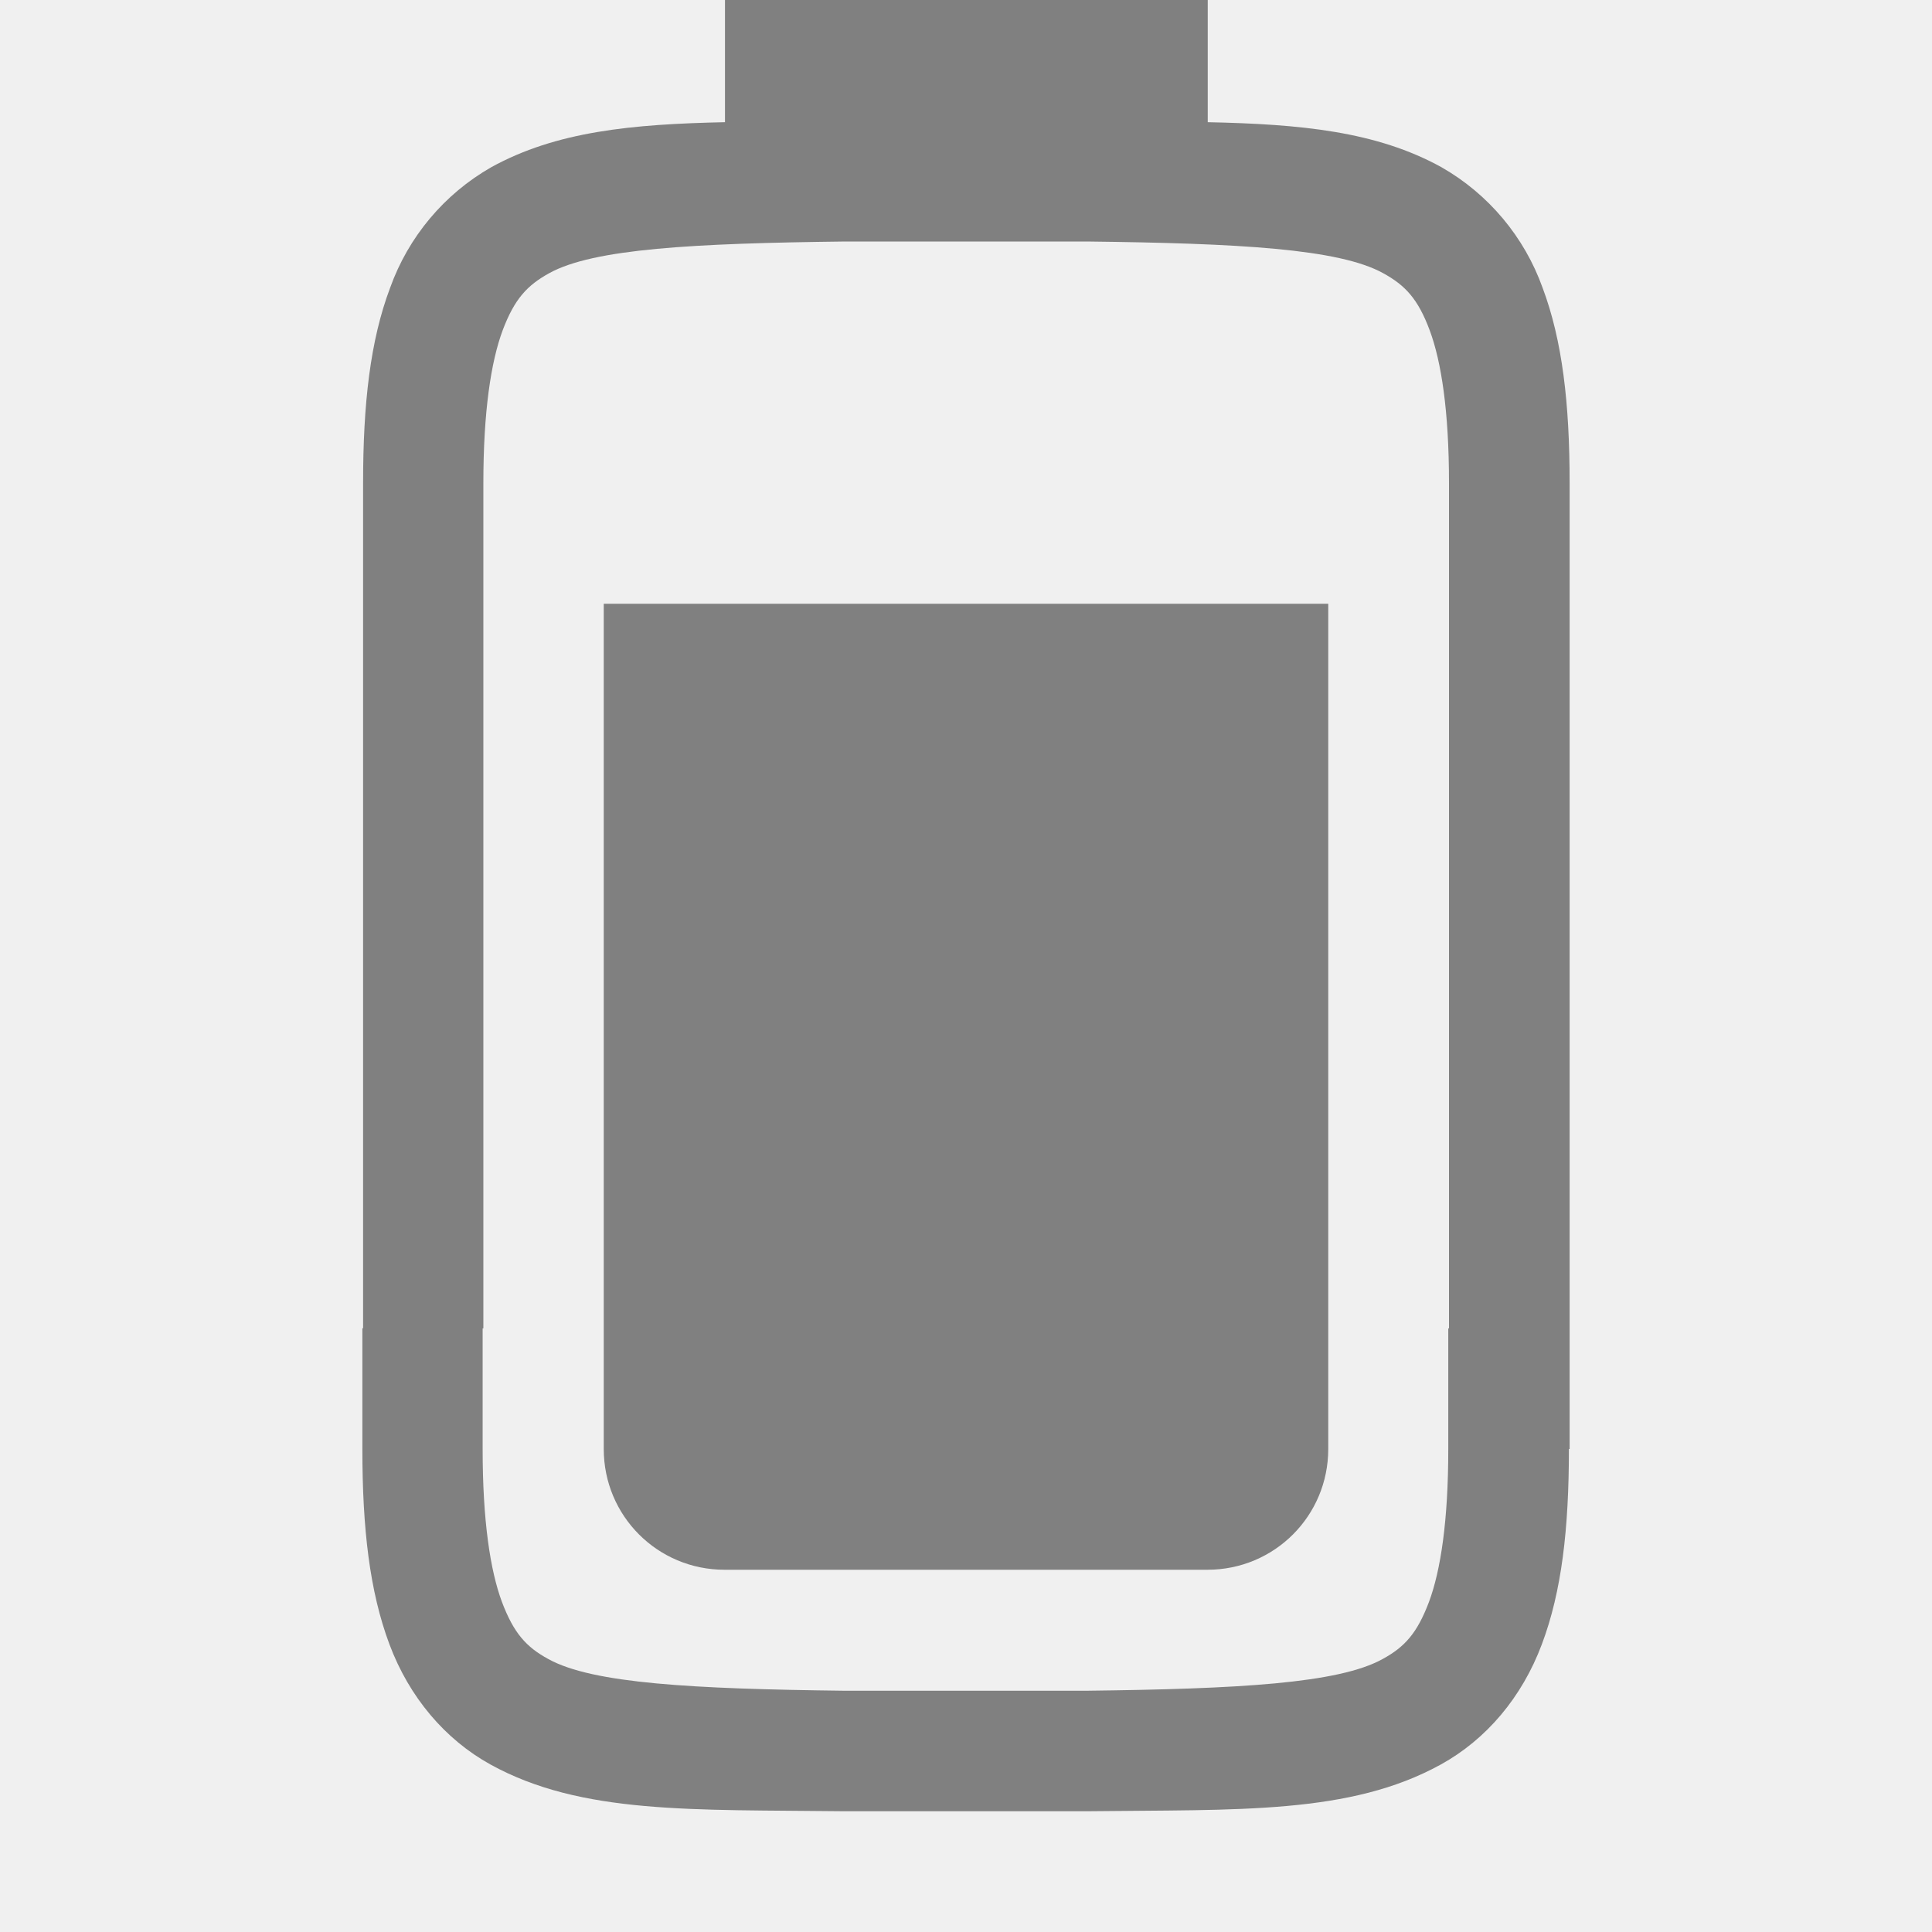
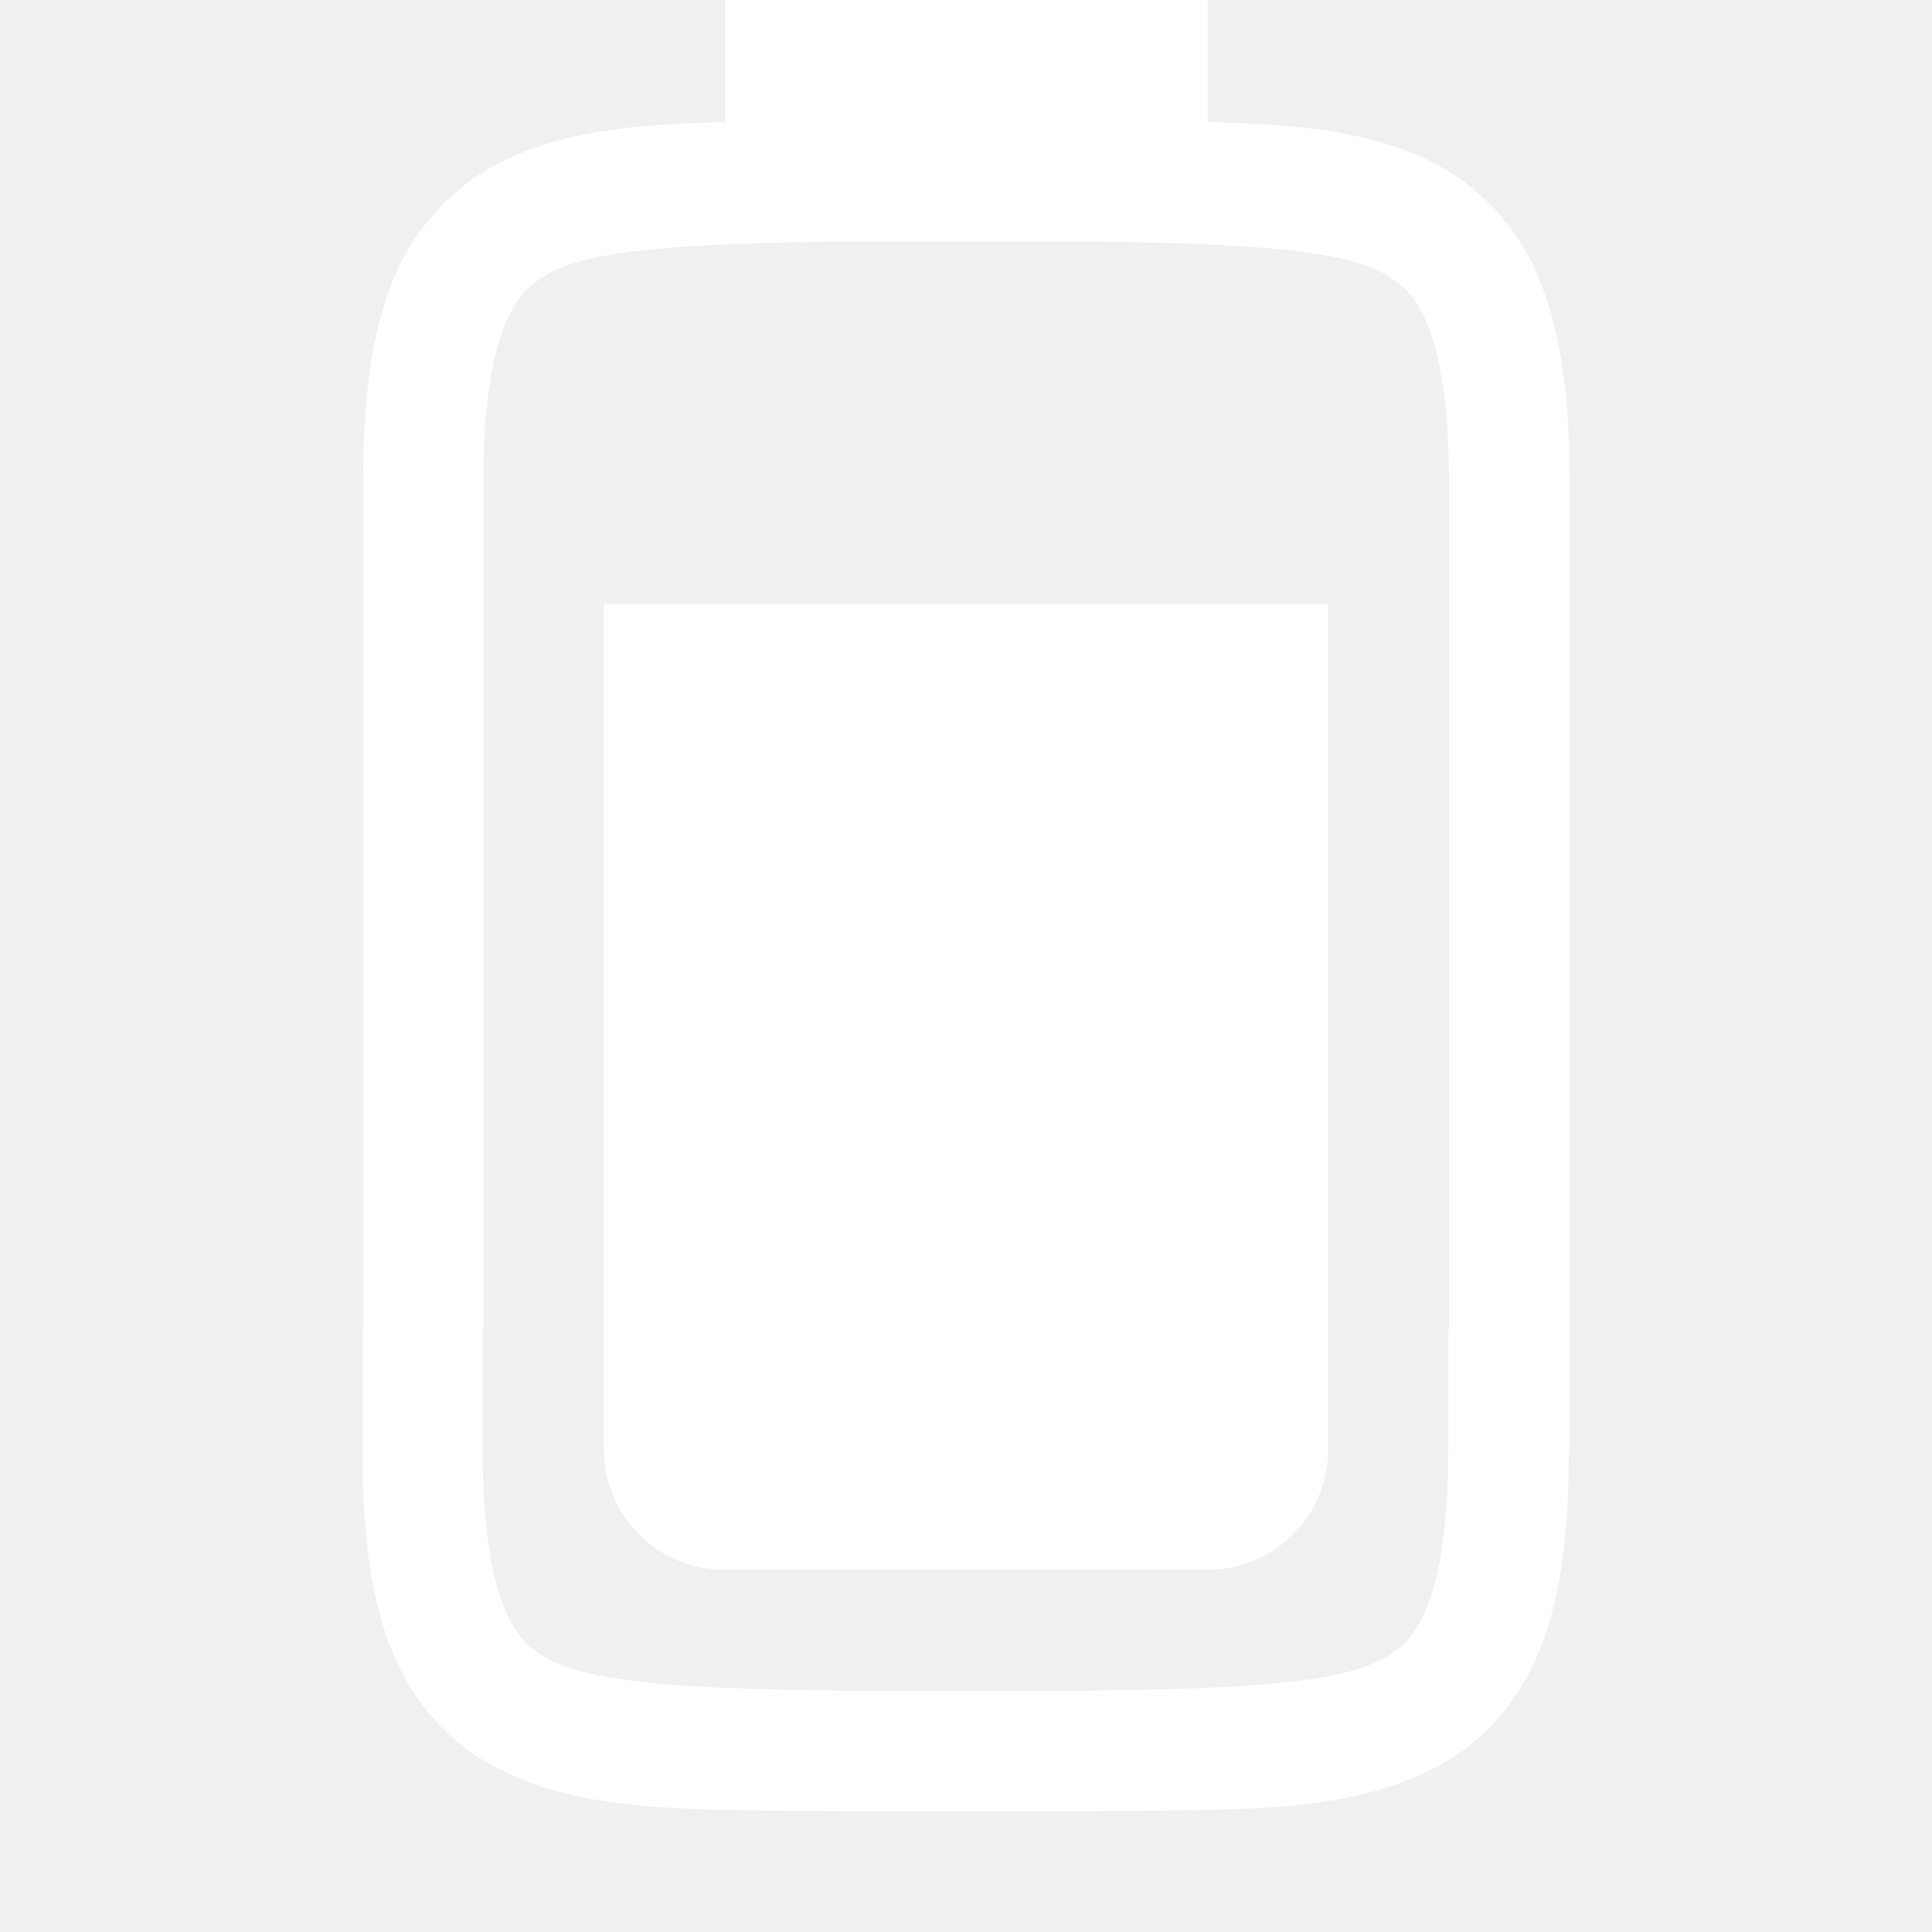
<svg xmlns="http://www.w3.org/2000/svg" version="1.1" viewBox="0 0 16 16">
-   <path d="m6.004 0v1.012c-0.771 0.016-1.398 0.076-1.936 0.373a1.879 1.88 0 0 0-0.837 0.998c-0.165 0.437-0.224 0.96-0.224 1.617v7h-0.006v1c0 0.658 0.06 1.179 0.224 1.617 0.164 0.439 0.462 0.789 0.837 0.996 0.753 0.415 1.673 0.372 2.93 0.387h2.01c1.257-0.015 2.177 0.028 2.93-0.387 0.376-0.207 0.673-0.557 0.837-0.996 0.165-0.438 0.224-0.959 0.224-1.617h0.006v-8c0-0.657-0.06-1.18-0.224-1.617a1.879 1.88 0 0 0-0.837-0.998c-0.538-0.297-1.165-0.357-1.936-0.373v-1.012zm0.999 2h1.999c1.259 0.015 2.086 0.06 2.452 0.262 0.184 0.101 0.289 0.213 0.386 0.473 0.097 0.26 0.16 0.674 0.16 1.266v7h-0.006v1c0 0.592-0.063 1.006-0.16 1.266-0.098 0.259-0.201 0.373-0.385 0.473-0.365 0.202-1.195 0.247-2.454 0.262h-1.999c-1.258-0.015-2.089-0.06-2.454-0.262-0.184-0.1-0.287-0.214-0.385-0.473-0.097-0.26-0.16-0.674-0.16-1.266v-1h0.006v-7c0-0.592 0.063-1.006 0.16-1.266 0.098-0.26 0.203-0.372 0.386-0.473 0.366-0.202 1.192-0.247 2.452-0.262z" enable-background="new" fill="#808080" />
-   <path d="m5 5v7c0 0.554 0.446 1 1 1h4c0.554 0 1-0.446 1-1v-7h-6z" fill="#808080" stroke-width="5" />
+   <path d="m6.004 0v1.012c-0.771 0.016-1.398 0.076-1.936 0.373a1.879 1.88 0 0 0-0.837 0.998c-0.165 0.437-0.224 0.96-0.224 1.617v7h-0.006v1c0 0.658 0.06 1.179 0.224 1.617 0.164 0.439 0.462 0.789 0.837 0.996 0.753 0.415 1.673 0.372 2.93 0.387h2.01c1.257-0.015 2.177 0.028 2.93-0.387 0.376-0.207 0.673-0.557 0.837-0.996 0.165-0.438 0.224-0.959 0.224-1.617h0.006v-8c0-0.657-0.06-1.18-0.224-1.617a1.879 1.88 0 0 0-0.837-0.998c-0.538-0.297-1.165-0.357-1.936-0.373v-1.012zm0.999 2h1.999c1.259 0.015 2.086 0.06 2.452 0.262 0.184 0.101 0.289 0.213 0.386 0.473 0.097 0.26 0.16 0.674 0.16 1.266v7h-0.006v1c0 0.592-0.063 1.006-0.16 1.266-0.098 0.259-0.201 0.373-0.385 0.473-0.365 0.202-1.195 0.247-2.454 0.262h-1.999c-1.258-0.015-2.089-0.06-2.454-0.262-0.184-0.1-0.287-0.214-0.385-0.473-0.097-0.26-0.16-0.674-0.16-1.266v-1h0.006v-7c0-0.592 0.063-1.006 0.16-1.266 0.098-0.26 0.203-0.372 0.386-0.473 0.366-0.202 1.192-0.247 2.452-0.262z" enable-background="new" fill="white" />
+   <path d="m5 5v7c0 0.554 0.446 1 1 1h4c0.554 0 1-0.446 1-1v-7h-6z" fill="white" stroke-width="5" />
</svg>
